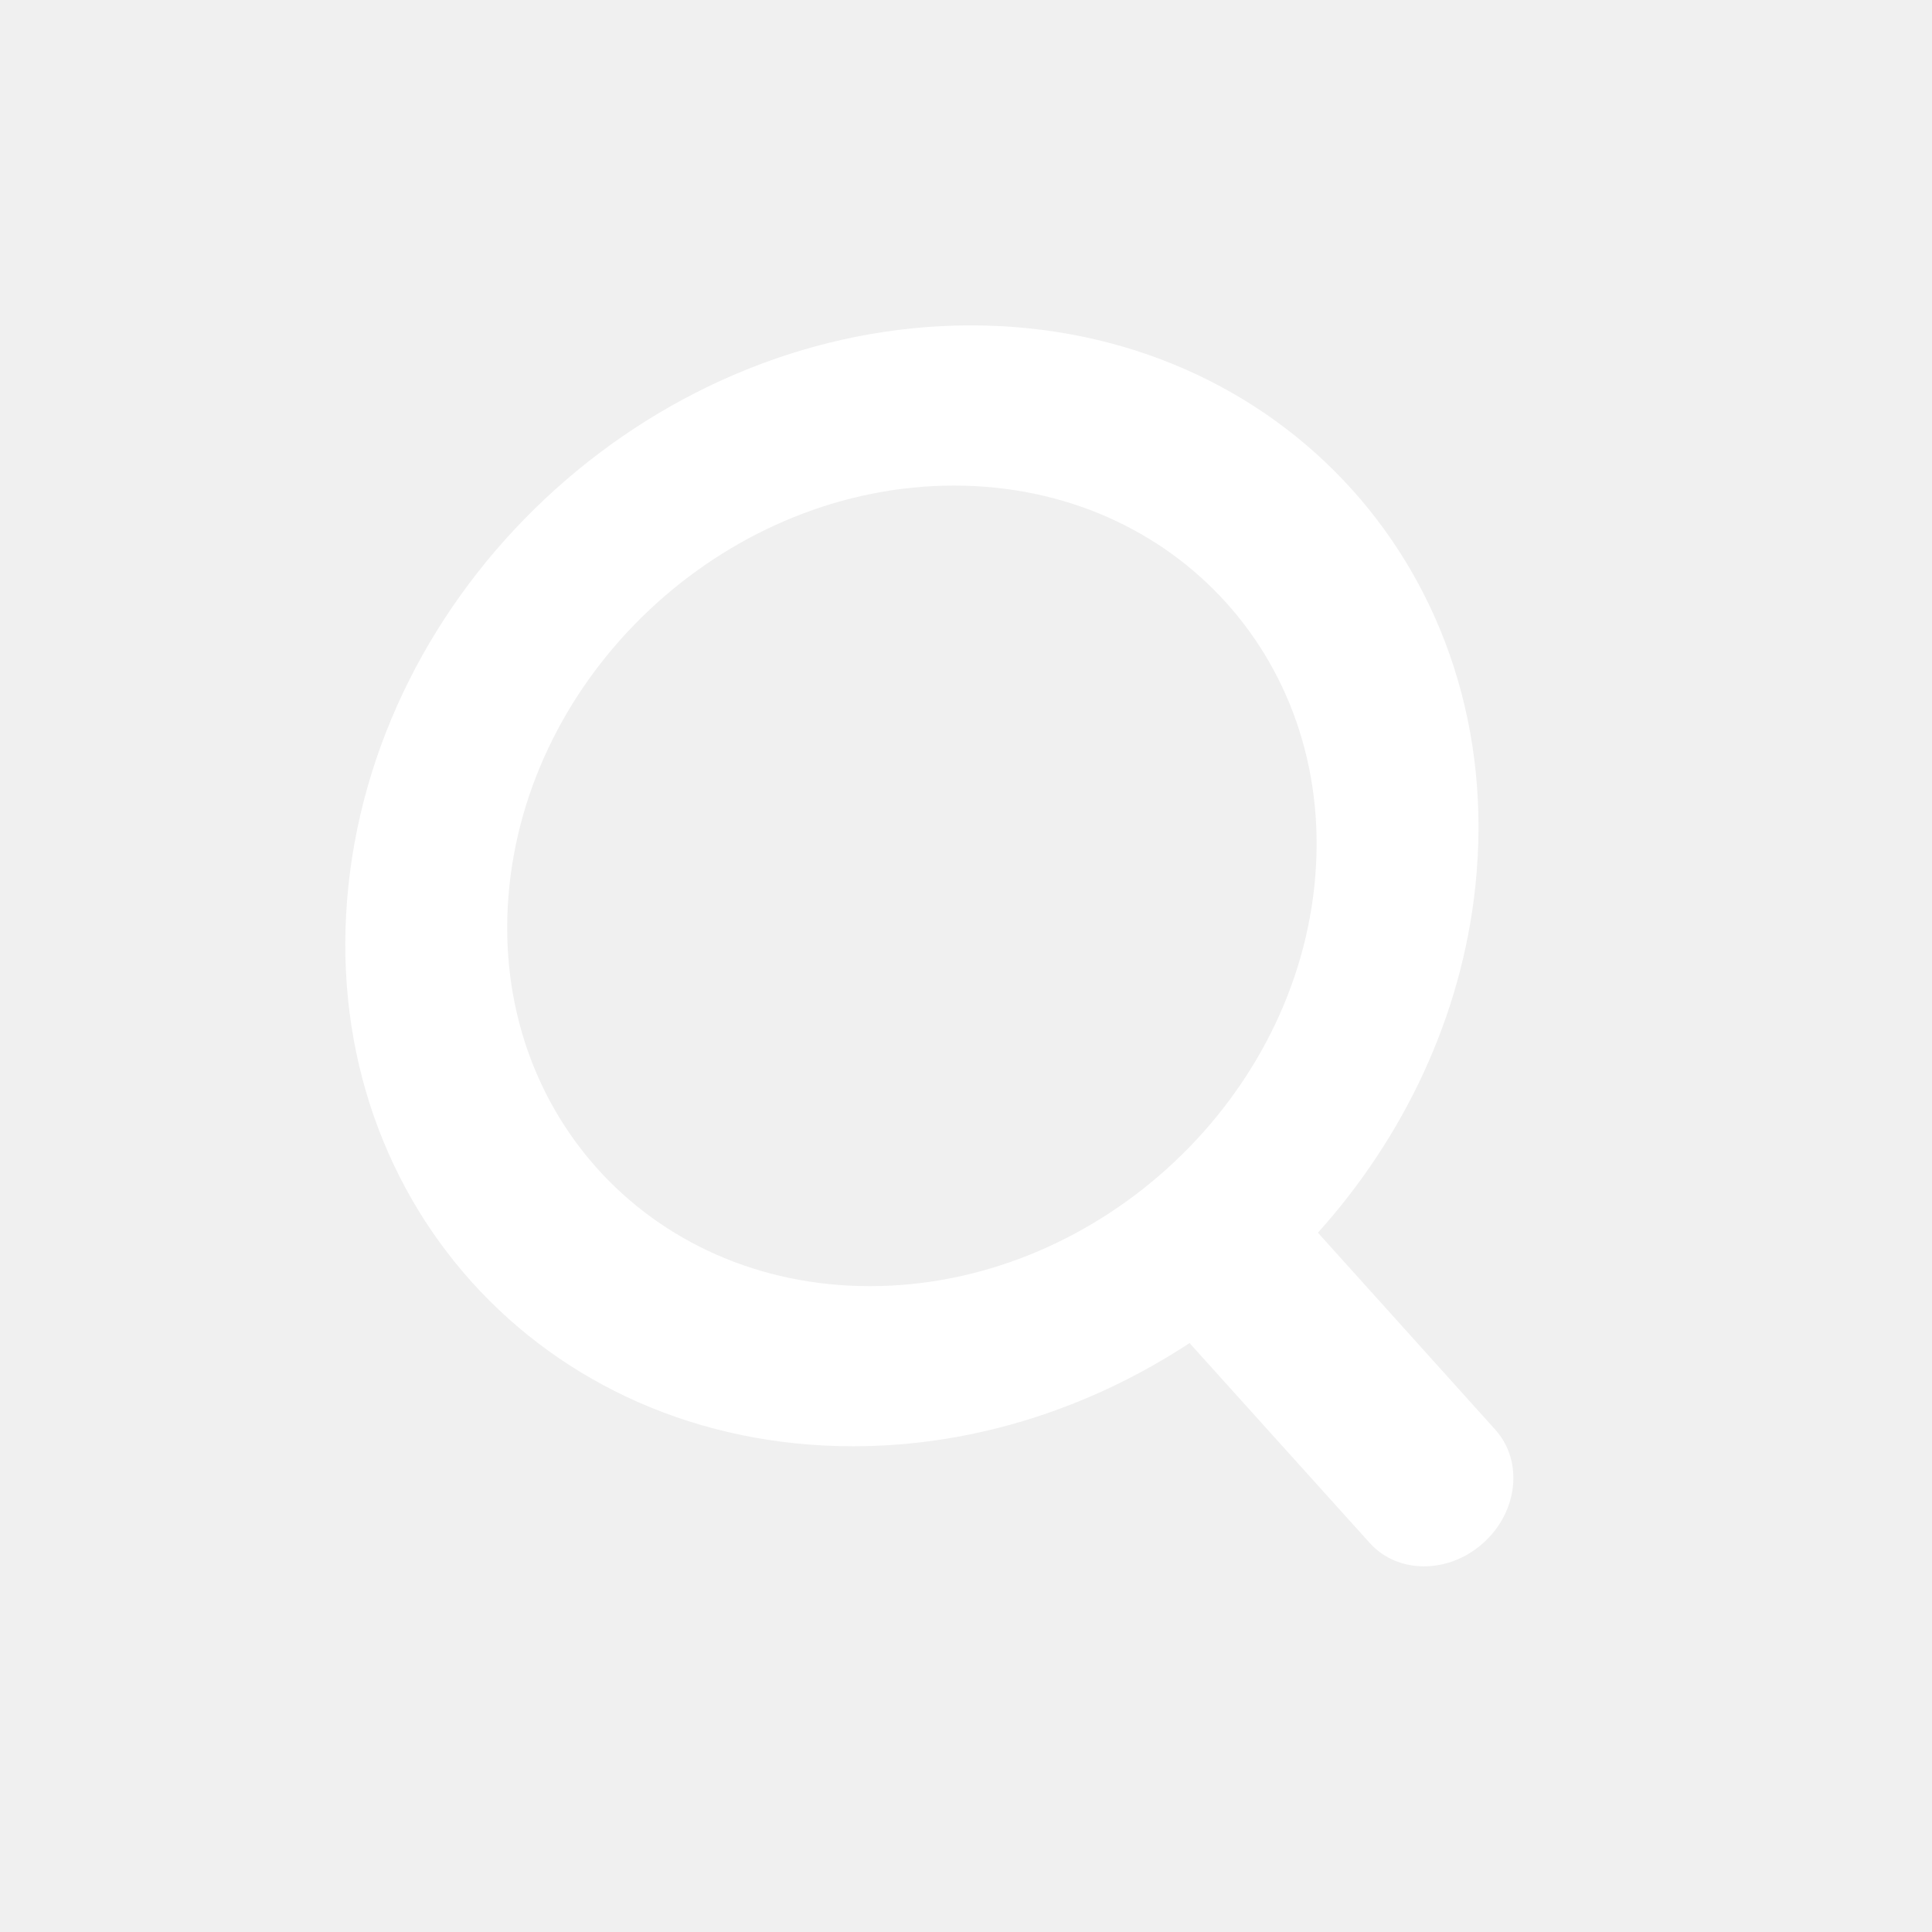
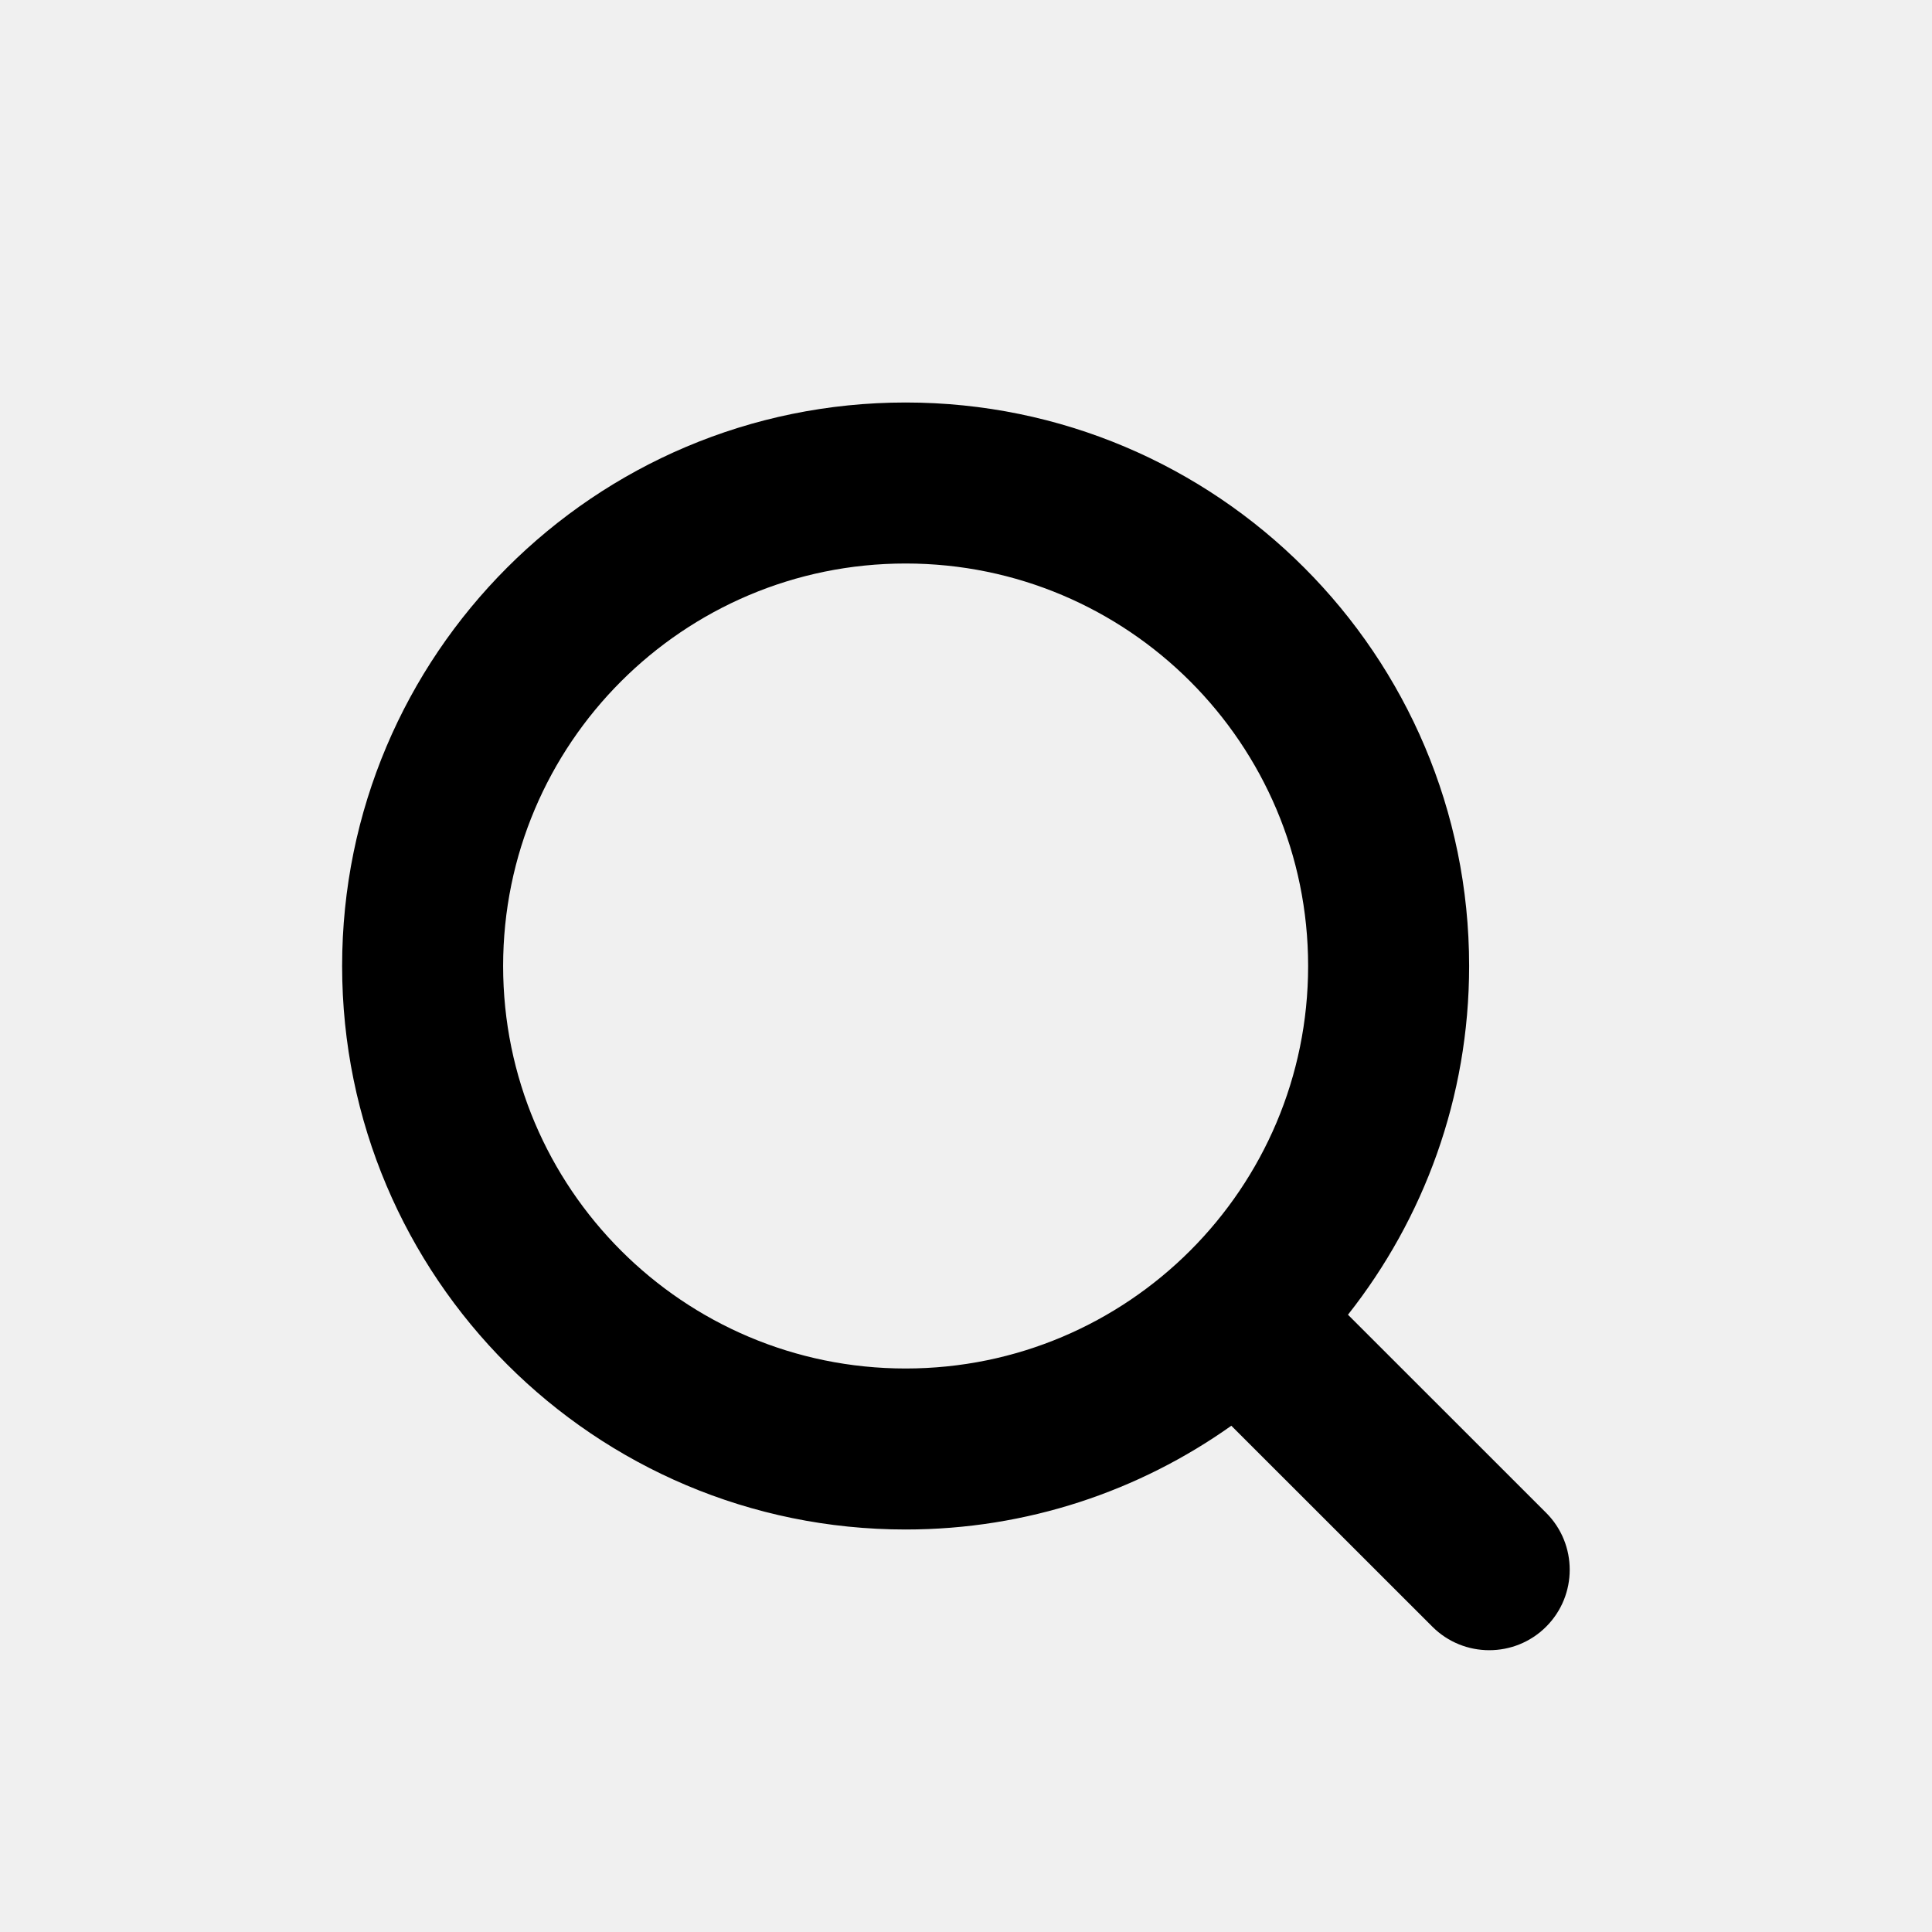
<svg xmlns="http://www.w3.org/2000/svg" preserveAspectRatio="none" overflow="visible" style="display: block;" width="24" height="24" viewBox="0 0 24 24" fill="none">
  <g id="navbaricon">
-     <path id="Subtract" d="M12.06 4.042C15.926 4.042 18.732 7.159 18.328 11.004C18.157 12.632 17.437 14.128 16.372 15.313L18.575 17.76C18.925 18.148 18.859 18.778 18.427 19.166C17.996 19.555 17.363 19.555 17.014 19.166L14.777 16.684C13.55 17.49 12.104 17.966 10.597 17.966C6.731 17.966 3.924 14.849 4.328 11.004C4.733 7.159 8.194 4.042 12.06 4.042ZM11.851 6.032C9.09 6.032 6.617 8.258 6.328 11.004C6.04 13.75 8.044 15.977 10.806 15.977C13.567 15.977 16.04 13.75 16.328 11.004C16.617 8.258 14.612 6.032 11.851 6.032Z" fill="white" />
+     <path id="Subtract" d="M11.25 5C15.116 5 18.25 8.134 18.25 12C18.25 13.636 17.686 15.14 16.745 16.332L19.207 18.793C19.597 19.183 19.597 19.817 19.207 20.207C18.817 20.597 18.183 20.597 17.793 20.207L15.296 17.711C14.153 18.522 12.758 19 11.25 19C7.384 19 4.25 15.866 4.25 12C4.25 8.134 7.384 5 11.25 5ZM11.25 7C8.489 7 6.25 9.239 6.25 12C6.25 14.761 8.489 17 11.25 17C14.011 17 16.25 14.761 16.25 12C16.25 9.239 14.011 7 11.25 7Z" fill="black" />
  </g>
</svg>
